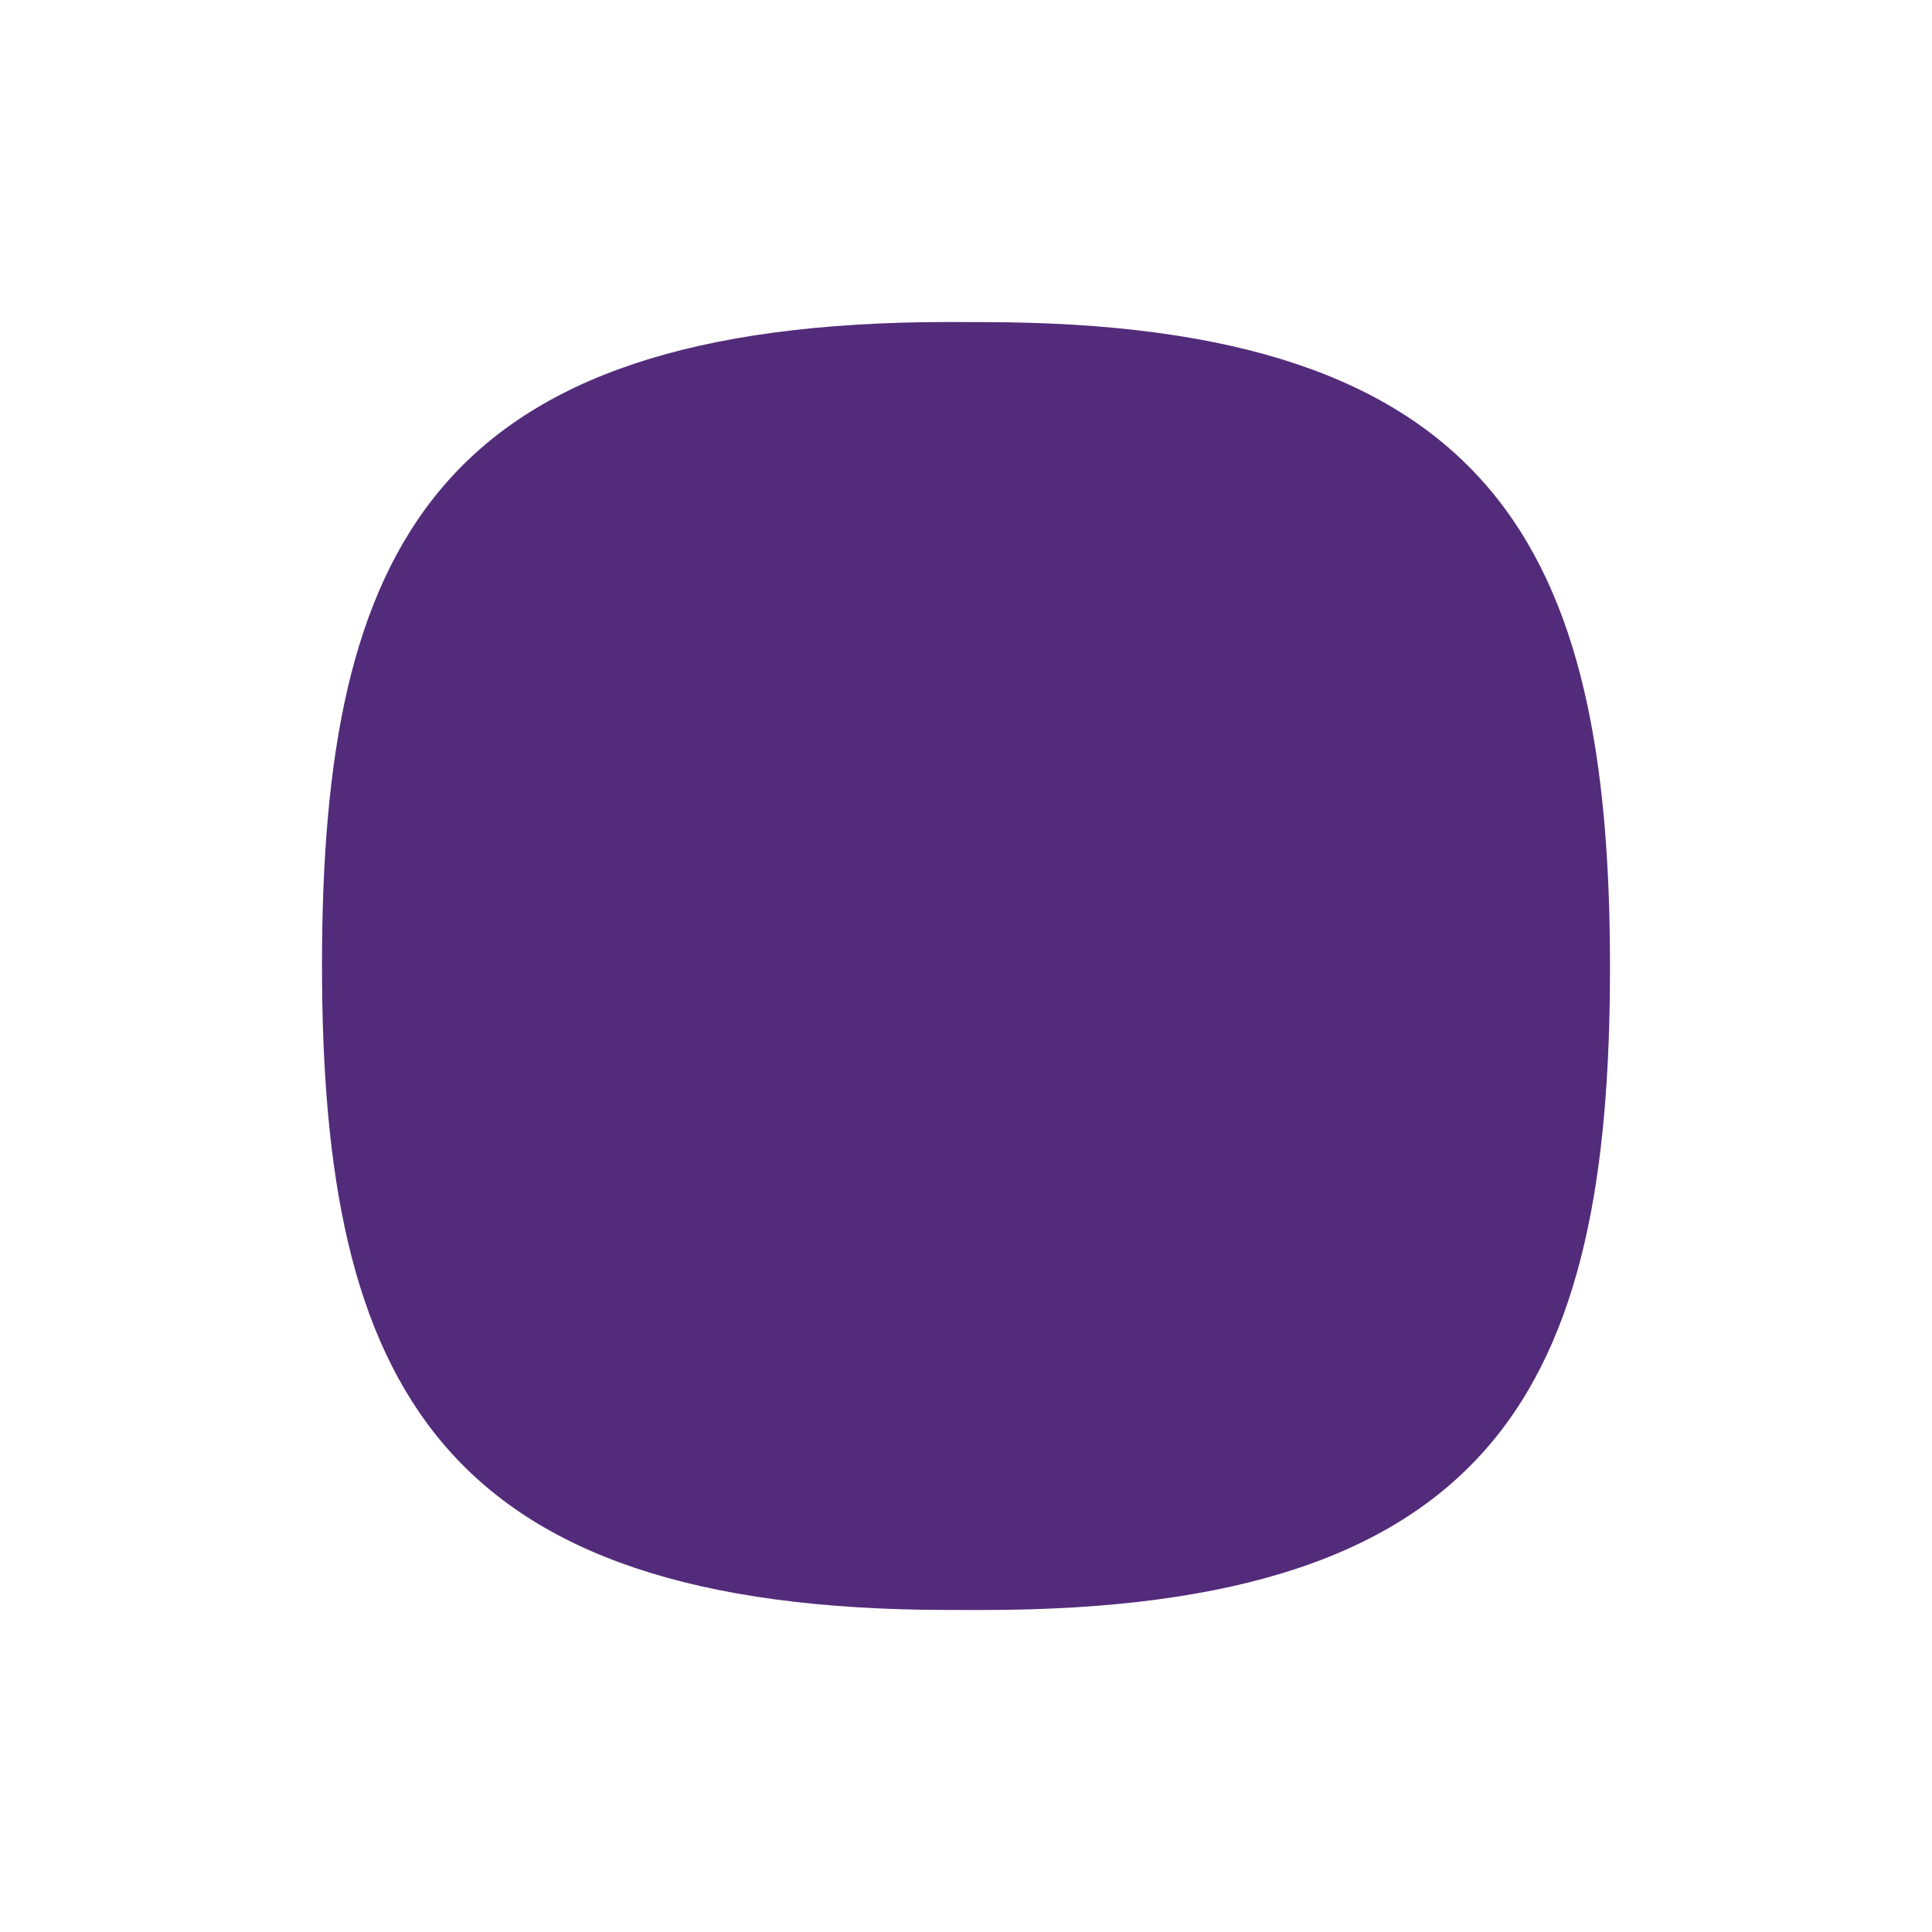
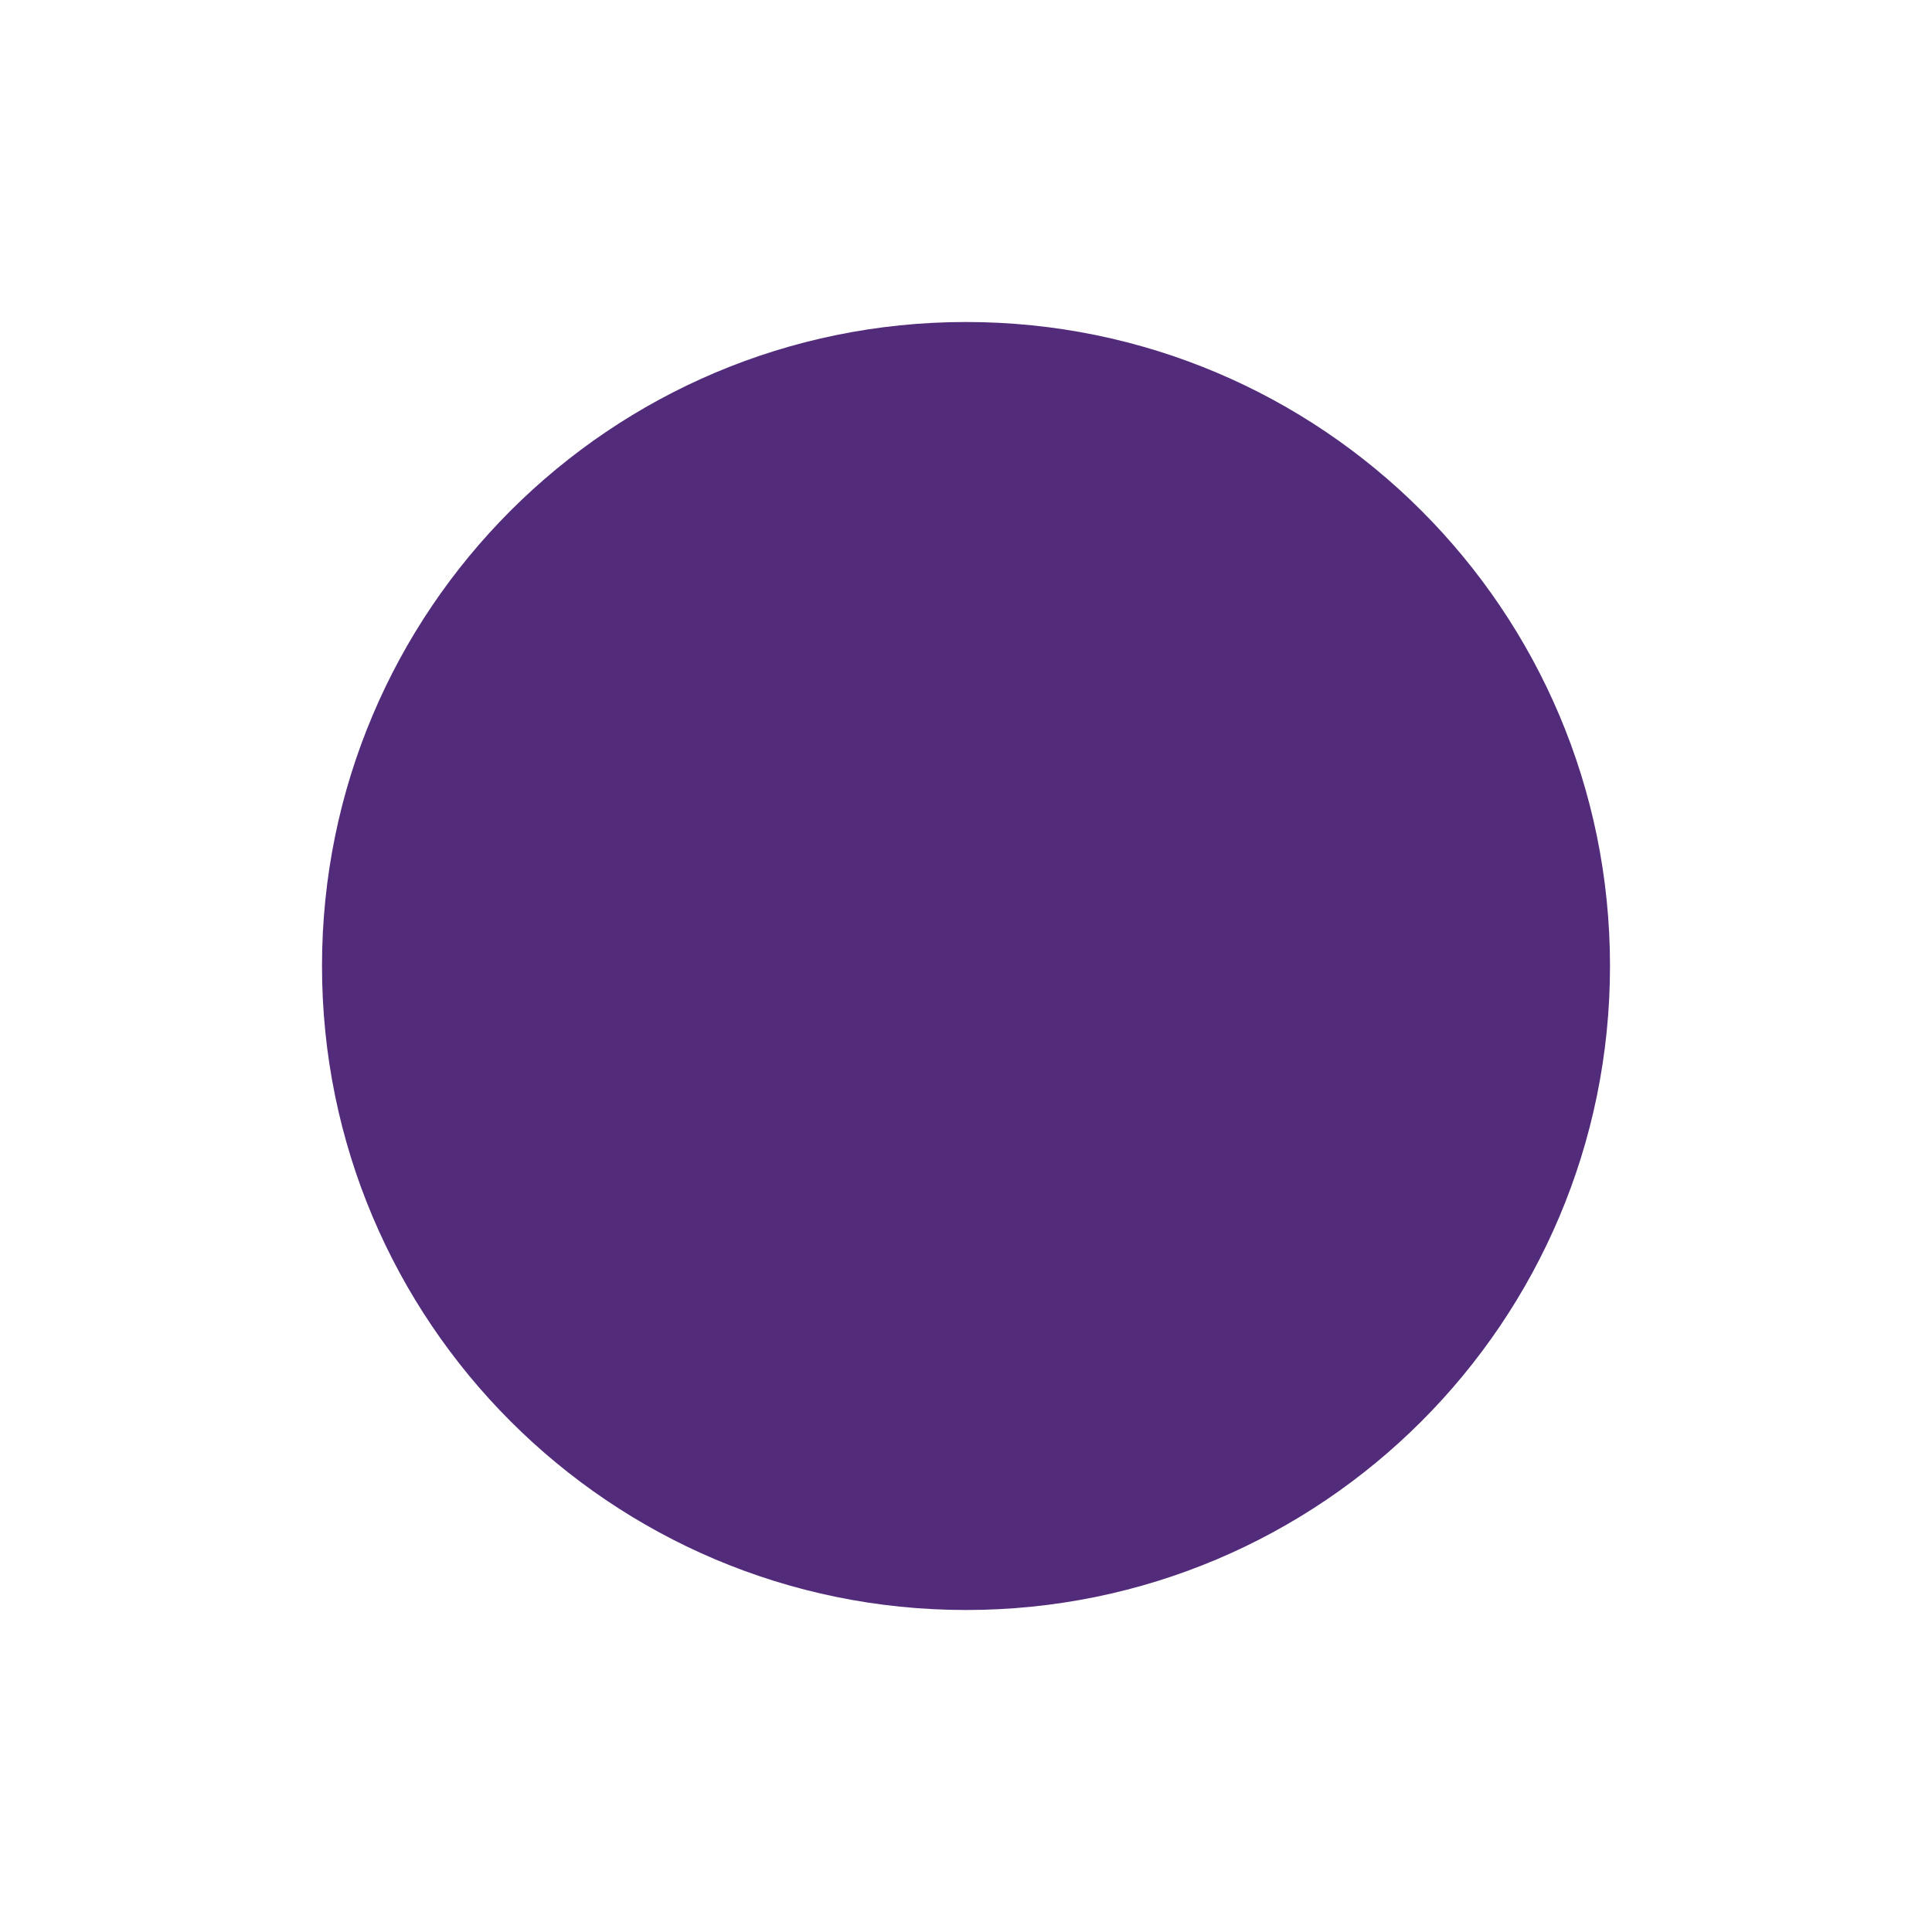
<svg xmlns="http://www.w3.org/2000/svg" version="1.1" id="icon-m-common-purple-layer" x="0px" y="0px" width="48px" height="48px" viewBox="0 0 48 48" style="enable-background:new 0 0 48 48;" xml:space="preserve">
  <g id="icon-m-common-purple">
    <rect style="fill:none;" width="48" height="48" />
-     <path style="fill:#532B7B;" d="M24.417,40C37.215,40,40,34.381,40,24.024c0-10.384-2.863-16.021-15.583-16.021L23.58,8   C10.785,8,8,13.621,8,23.978c0,10.382,2.863,16.021,15.58,16.021L24.417,40z" />
+     <circle style="fill:#532B7B;" cx="24" cy="24" r="16" />
  </g>
</svg>
